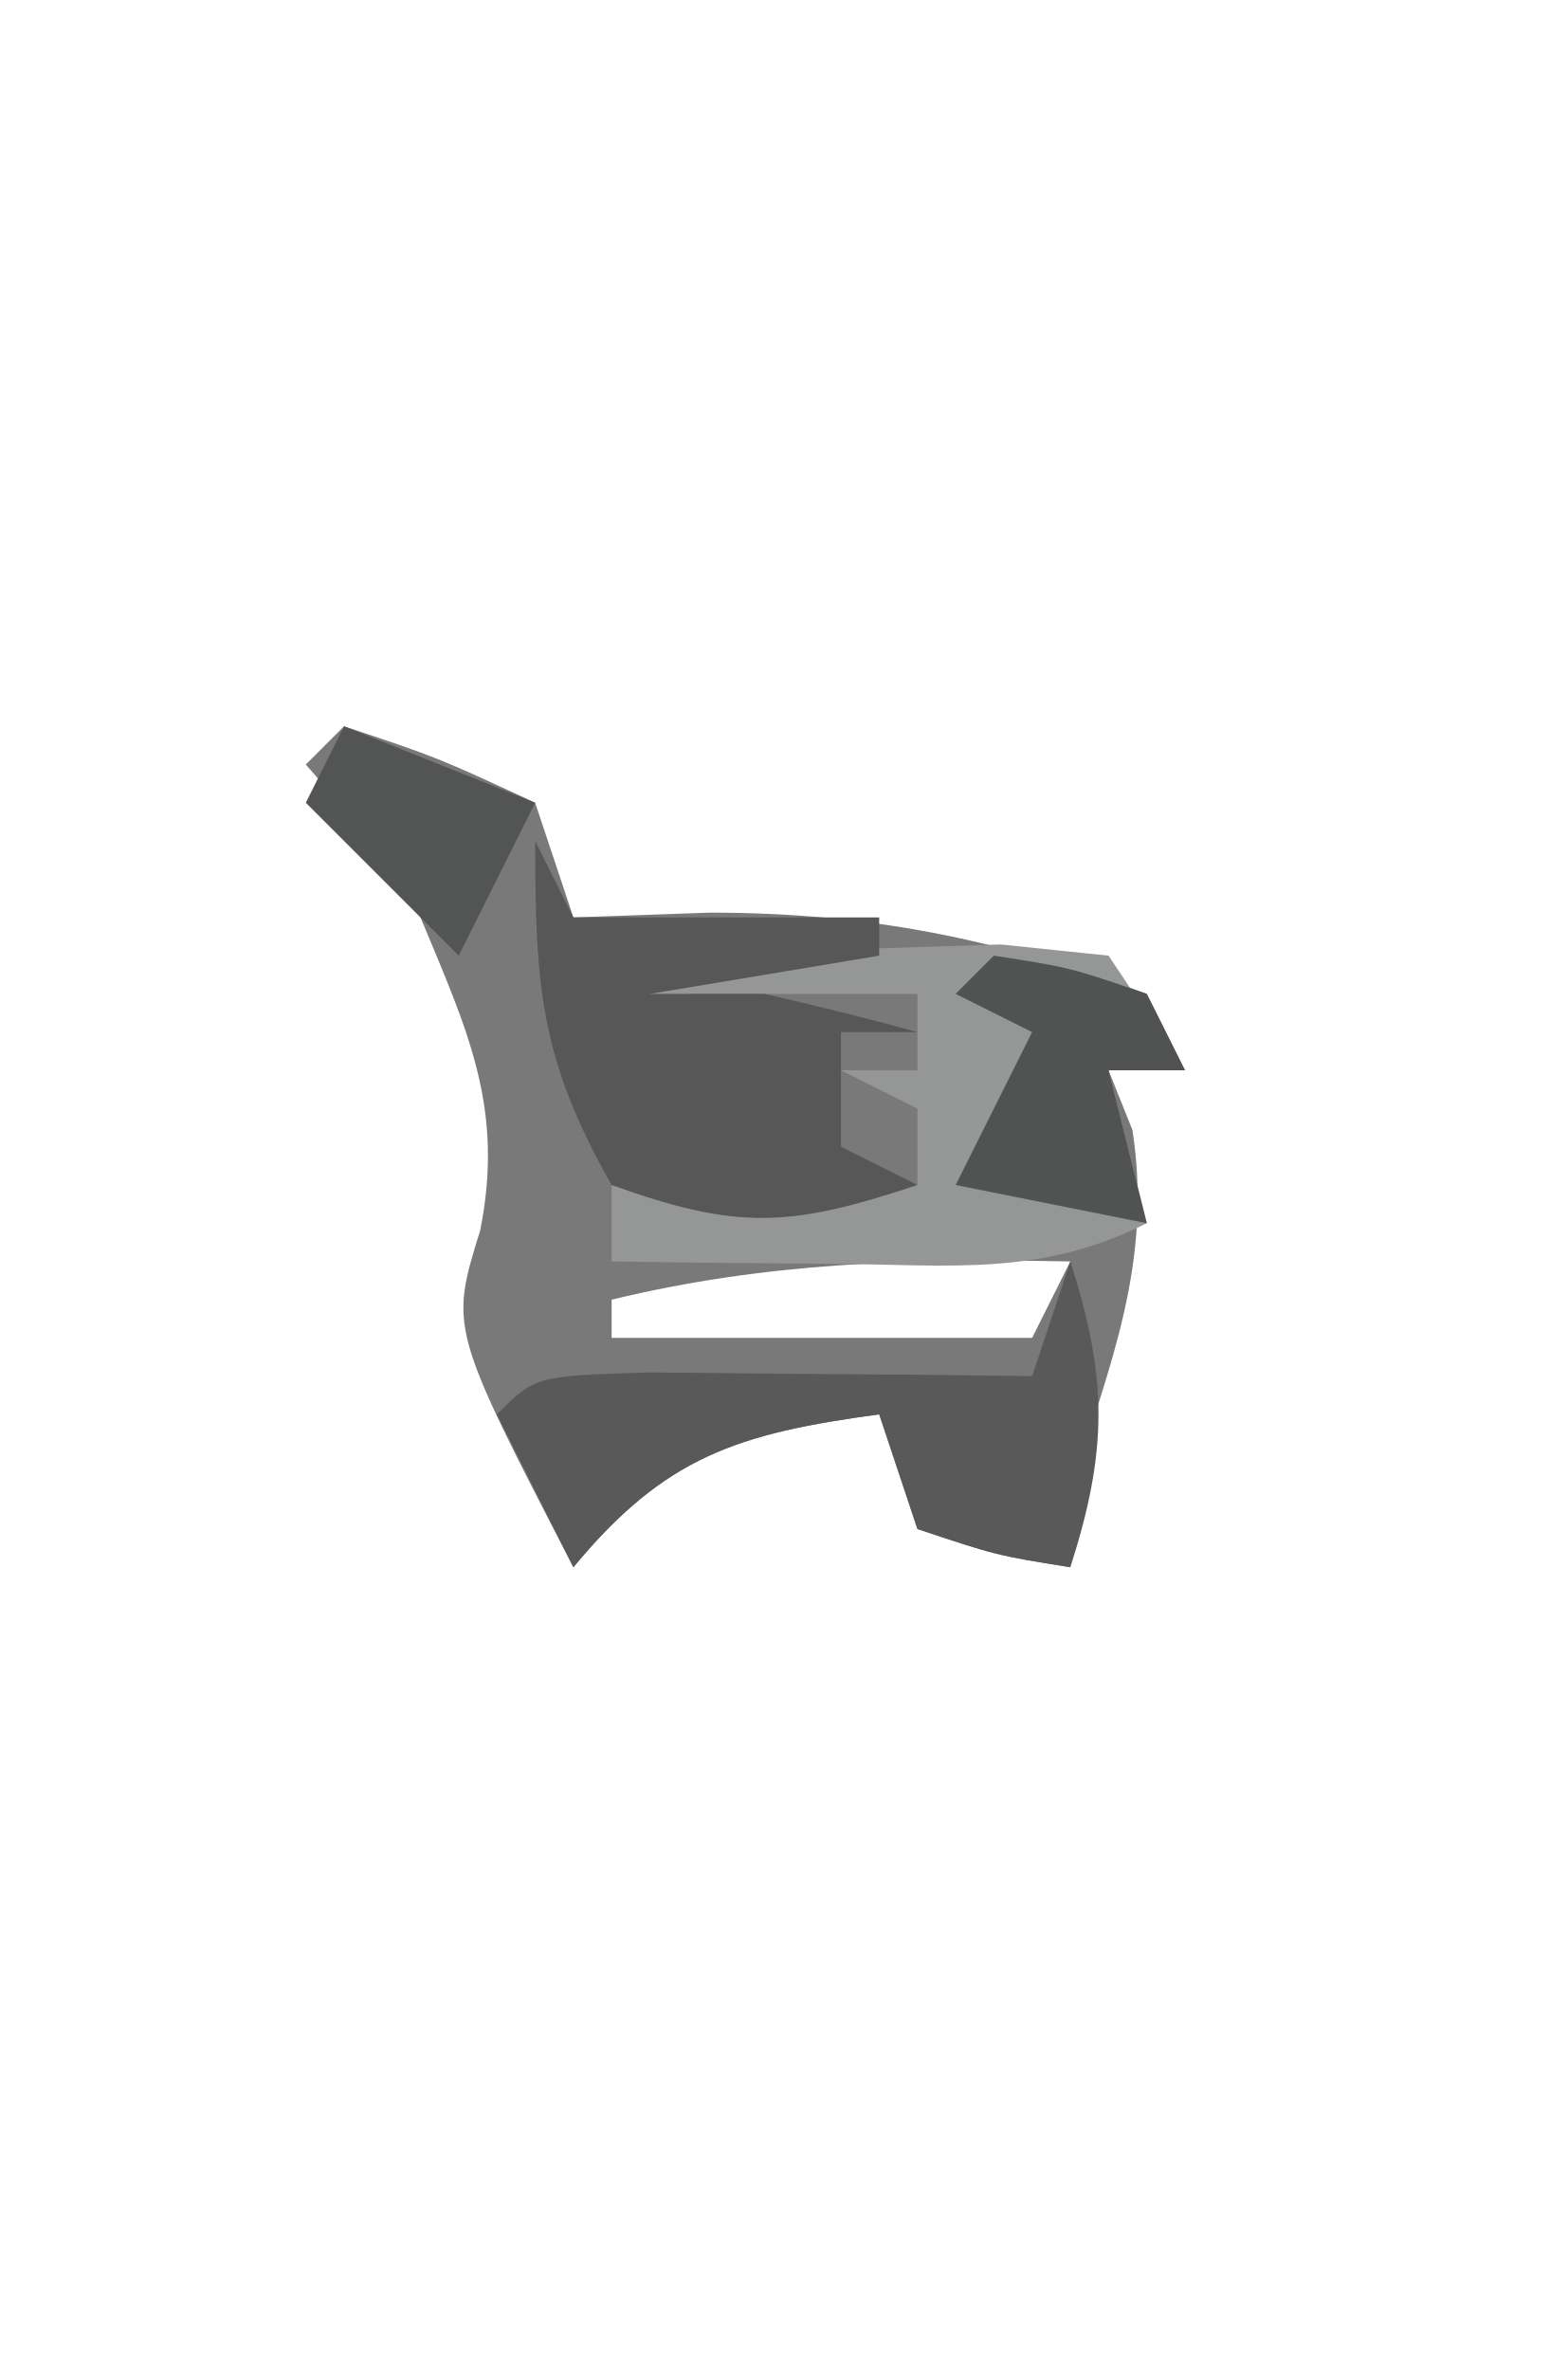
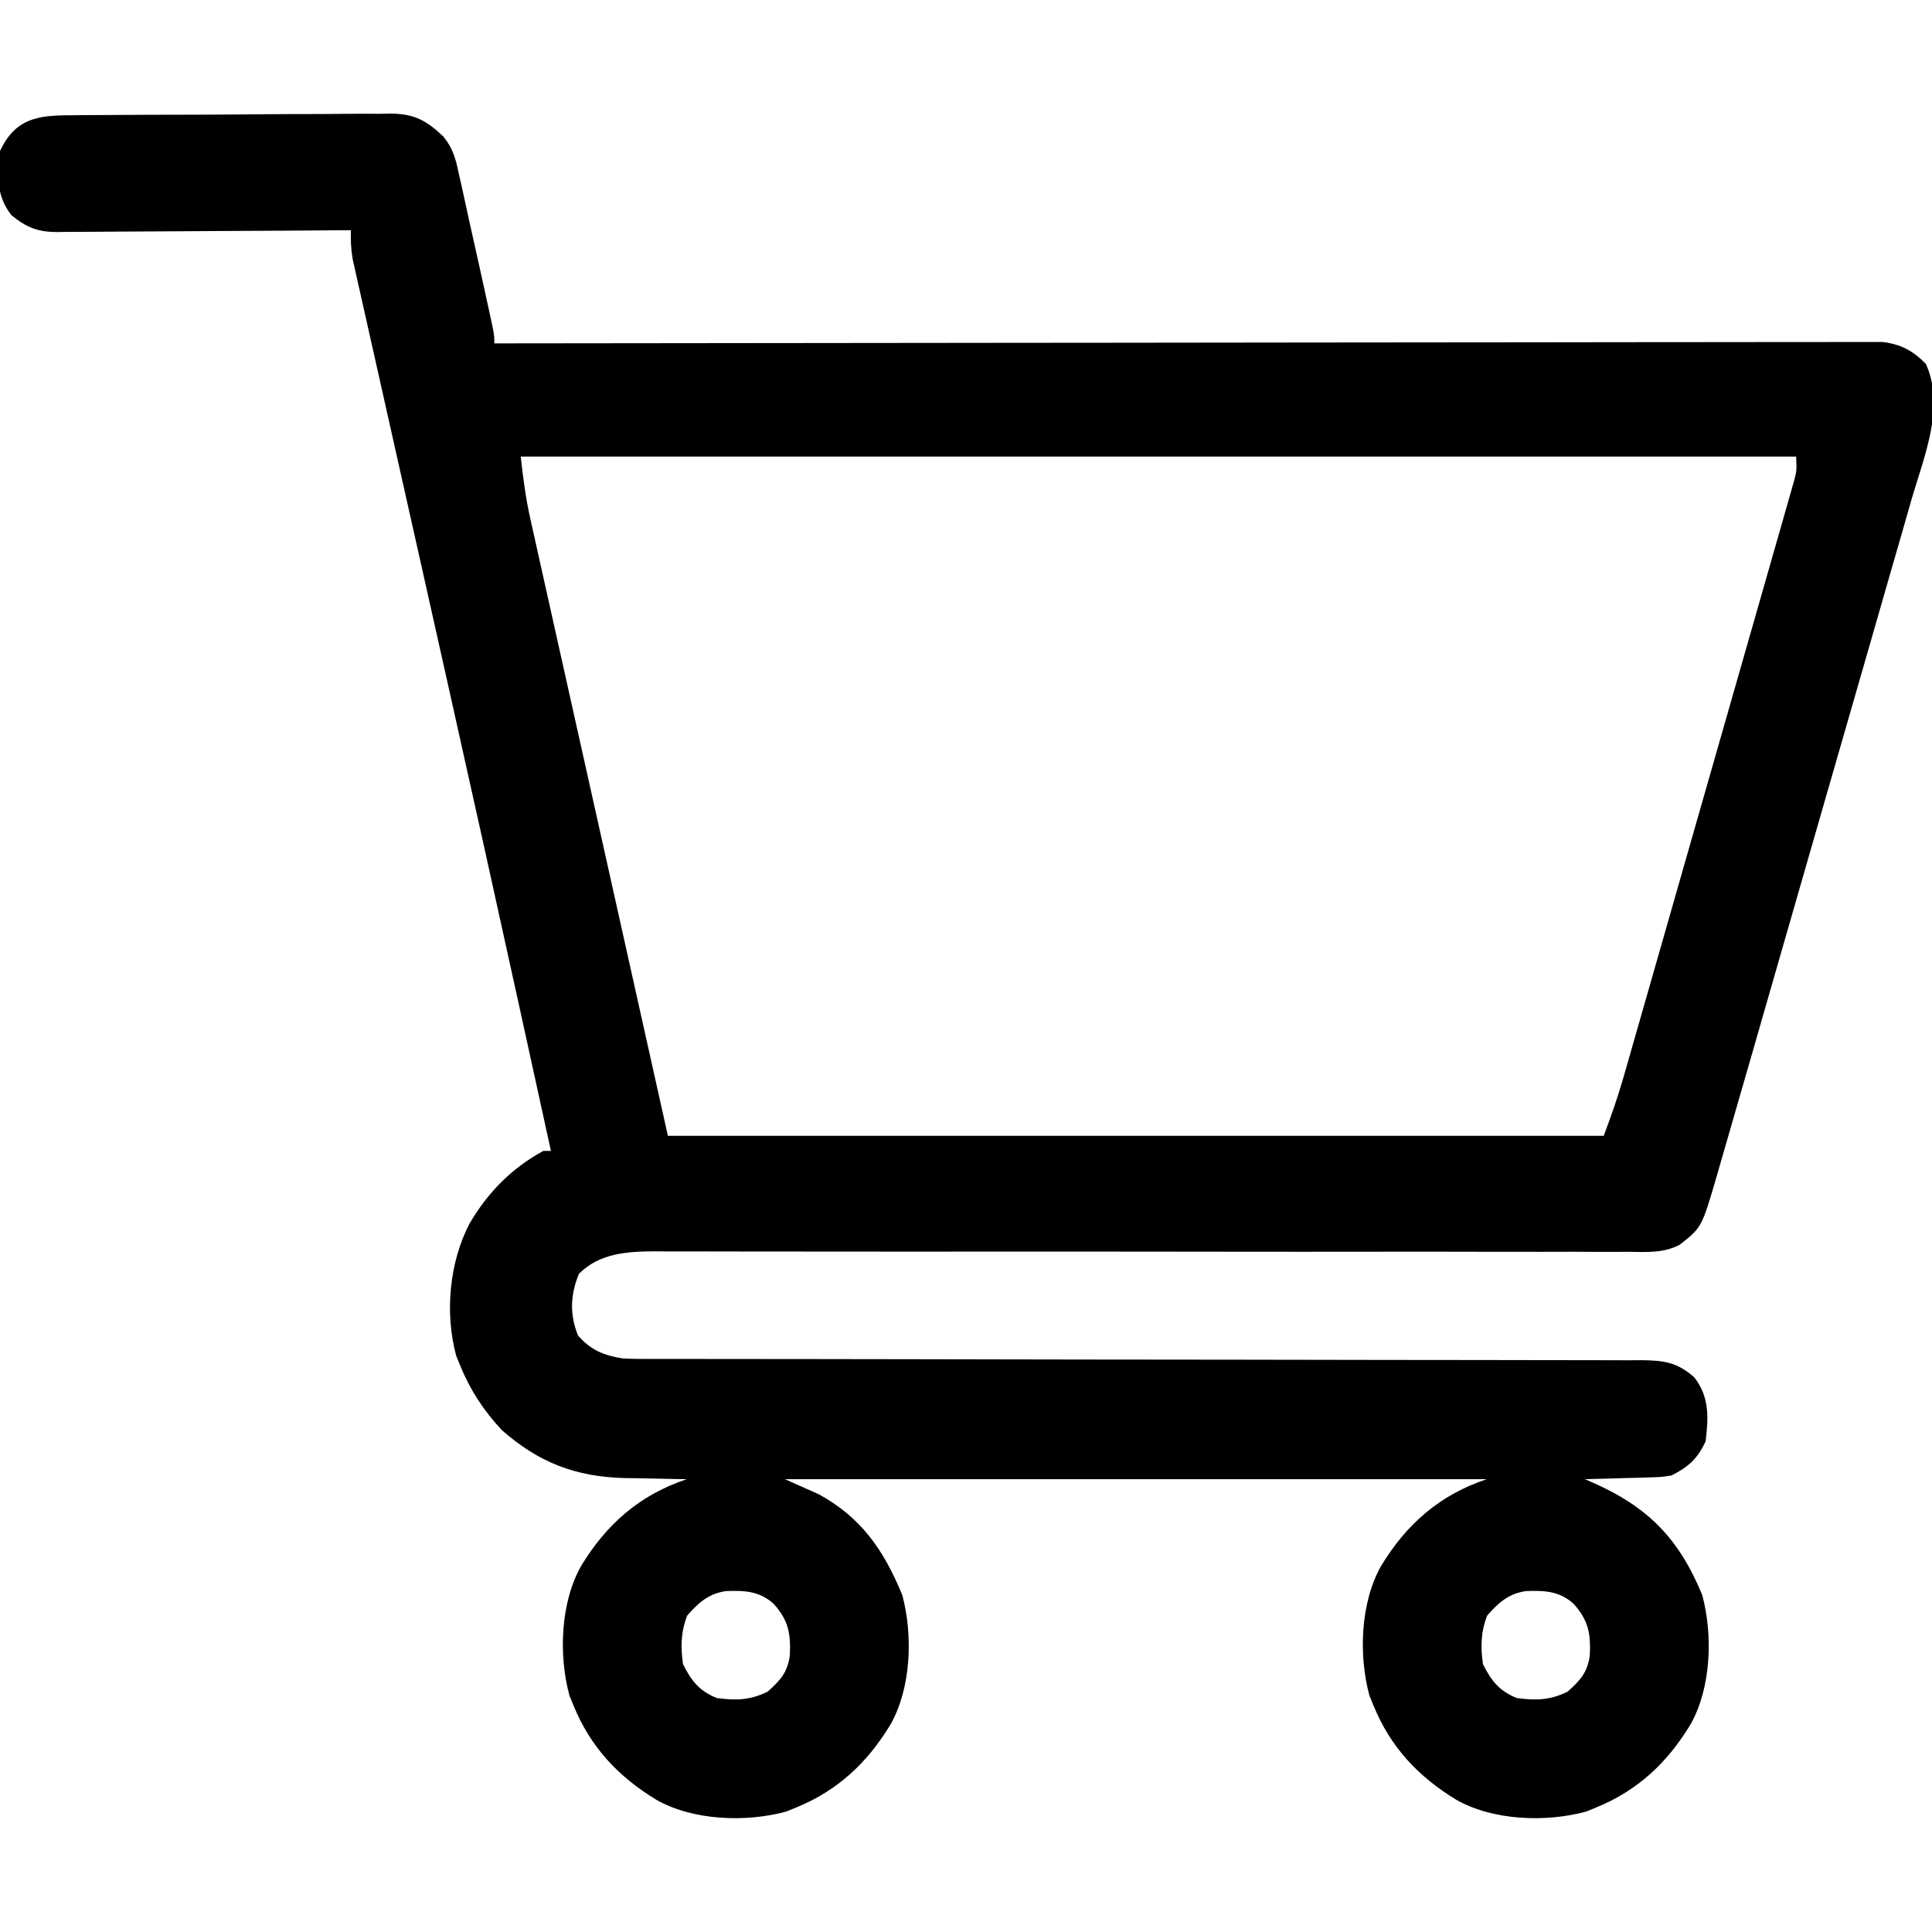
- <svg xmlns="http://www.w3.org/2000/svg" version="1.1" width="41" height="62">
-   <path d="M0 0 C2.438 0.812 2.438 0.812 5 2 C5.33 2.99 5.66 3.98 6 5 C7.763 4.938 7.763 4.938 9.562 4.875 C13.748 4.875 17.071 5.557 21 7 C21.33 7.66 21.66 8.32 22 9 C21.34 9 20.68 9 20 9 C20.206 9.516 20.413 10.031 20.625 10.562 C21.158 14.029 20.041 16.693 19 20 C19 20.66 19 21.32 19 22 C17.062 21.688 17.062 21.688 15 21 C14.67 20.01 14.34 19.02 14 18 C10.312 18.498 8.395 19.101 6 22 C2.767 15.75 2.767 15.75 3.562 13.188 C4.201 9.994 3.237 7.968 2 5 C0.484 2.698 0.484 2.698 -1 1 C-0.67 0.67 -0.34 0.34 0 0 Z M7 15 C7 15.33 7 15.66 7 16 C10.63 16 14.26 16 18 16 C18.33 15.34 18.66 14.68 19 14 C14.839 13.918 11.053 14.018 7 15 Z " fill="#797979" transform="translate(9,19)" />
-   <path d="M0 0 C1.958 -0.081 3.916 -0.139 5.875 -0.188 C7.511 -0.24 7.511 -0.24 9.18 -0.293 C10.11 -0.196 11.041 -0.1 12 0 C12.66 0.99 13.32 1.98 14 3 C13.34 3 12.68 3 12 3 C12.33 4.32 12.66 5.64 13 7 C10.235 8.382 7.954 8.095 4.875 8.062 C3.779 8.053 2.684 8.044 1.555 8.035 C0.29 8.018 0.29 8.018 -1 8 C-1 7.34 -1 6.68 -1 6 C1.64 6 4.28 6 7 6 C7 5.34 7 4.68 7 4 C6.34 3.67 5.68 3.34 5 3 C5.66 3 6.32 3 7 3 C7 2.34 7 1.68 7 1 C5.02 1 3.04 1 1 1 C0.67 1.66 0.34 2.32 0 3 C0 2.01 0 1.02 0 0 Z " fill="#959696" transform="translate(17,25)" />
-   <path d="M0 0 C0.981 3.053 0.981 4.947 0 8 C-1.938 7.688 -1.938 7.688 -4 7 C-4.33 6.01 -4.66 5.02 -5 4 C-8.688 4.498 -10.605 5.101 -13 8 C-13.66 6.68 -14.32 5.36 -15 4 C-14 3 -14 3 -11.059 2.902 C-9.266 2.92 -9.266 2.92 -7.438 2.938 C-5.641 2.951 -5.641 2.951 -3.809 2.965 C-2.882 2.976 -1.955 2.988 -1 3 C-0.67 2.01 -0.34 1.02 0 0 Z " fill="#595959" transform="translate(28,33)" />
-   <path d="M0 0 C0.33 0.66 0.66 1.32 1 2 C3.64 2 6.28 2 9 2 C9 2.33 9 2.66 9 3 C7.02 3.33 5.04 3.66 3 4 C3.99 4 4.98 4 6 4 C7.34 4.306 8.675 4.635 10 5 C9.34 5 8.68 5 8 5 C8 5.99 8 6.98 8 8 C8.66 8.33 9.32 8.66 10 9 C6.653 10.116 5.289 10.181 2 9 C0.14 5.723 0 3.834 0 0 Z " fill="#575757" transform="translate(14,22)" />
-   <path d="M0 0 C2 0.312 2 0.312 4 1 C4.33 1.66 4.66 2.32 5 3 C4.34 3 3.68 3 3 3 C3.33 4.32 3.66 5.64 4 7 C2.35 6.67 0.7 6.34 -1 6 C-0.34 4.68 0.32 3.36 1 2 C0.34 1.67 -0.32 1.34 -1 1 C-0.67 0.67 -0.34 0.34 0 0 Z " fill="#515252" transform="translate(26,25)" />
-   <path d="M0 0 C2.475 0.99 2.475 0.99 5 2 C4.34 3.32 3.68 4.64 3 6 C1.68 4.68 0.36 3.36 -1 2 C-0.67 1.34 -0.34 0.68 0 0 Z " fill="#535454" transform="translate(9,19)" />
-   <path d="" fill="#000000" transform="translate(0,0)" />
-   <path d="" fill="#000000" transform="translate(0,0)" />
-   <path d="" fill="#000000" transform="translate(0,0)" />
-   <path d="" fill="#000000" transform="translate(0,0)" />
-   <path d="" fill="#000000" transform="translate(0,0)" />
-   <path d="" fill="#000000" transform="translate(0,0)" />
-   <path d="" fill="#000000" transform="translate(0,0)" />
-   <path d="" fill="#000000" transform="translate(0,0)" />
-   <path d="" fill="#000000" transform="translate(0,0)" />
+ <svg xmlns="http://www.w3.org/2000/svg" version="1.1" width="512" height="512">
+   <path d="M0 0 C0.983 -0.012 1.965 -0.023 2.978 -0.035 C6.224 -0.069 9.469 -0.08 12.716 -0.087 C14.976 -0.1 17.237 -0.112 19.497 -0.125 C24.236 -0.147 28.974 -0.157 33.713 -0.159 C39.776 -0.164 45.838 -0.216 51.901 -0.279 C56.57 -0.32 61.239 -0.329 65.909 -0.329 C68.144 -0.335 70.379 -0.352 72.613 -0.38 C75.744 -0.417 78.873 -0.409 82.004 -0.391 C82.921 -0.411 83.838 -0.432 84.783 -0.453 C90.993 -0.352 94.151 1.325 98.645 5.587 C101.165 8.617 101.999 11.58 102.759 15.389 C102.939 16.169 103.12 16.949 103.306 17.752 C103.719 19.563 104.117 21.376 104.503 23.193 C105.168 26.321 105.862 29.44 106.564 32.56 C108.016 39.009 109.447 45.463 110.841 51.924 C111.233 53.738 111.233 53.738 111.633 55.589 C112.196 58.452 112.196 58.452 112.196 60.452 C112.979 60.451 113.762 60.449 114.568 60.448 C160.938 60.381 207.309 60.33 253.679 60.298 C259.244 60.295 264.81 60.291 270.375 60.287 C271.483 60.286 272.591 60.285 273.732 60.284 C291.682 60.271 309.633 60.248 327.583 60.22 C345.995 60.192 364.408 60.175 382.82 60.169 C394.186 60.165 405.551 60.152 416.917 60.128 C424.706 60.112 432.495 60.107 440.284 60.111 C444.781 60.113 449.278 60.11 453.775 60.094 C457.89 60.079 462.006 60.079 466.121 60.089 C467.612 60.09 469.102 60.086 470.592 60.077 C472.616 60.065 474.64 60.073 476.664 60.083 C478.351 60.081 478.351 60.081 480.072 60.079 C484.932 60.659 488.176 62.405 491.571 65.889 C496.726 77.19 491.098 90.427 487.828 101.613 C487.25 103.633 486.674 105.653 486.098 107.673 C484.54 113.131 482.963 118.584 481.381 124.035 C479.726 129.752 478.088 135.473 476.448 141.194 C473.694 150.794 470.928 160.391 468.153 169.985 C464.594 182.293 461.054 194.606 457.52 206.921 C454.478 217.524 451.427 228.124 448.375 238.724 C447.396 242.125 446.418 245.526 445.44 248.928 C443.902 254.274 442.36 259.618 440.813 264.961 C440.247 266.92 439.682 268.879 439.119 270.839 C438.349 273.518 437.574 276.194 436.797 278.87 C436.576 279.643 436.355 280.416 436.128 281.212 C432.178 294.735 432.178 294.735 426.344 299.313 C422.074 301.577 417.591 301.261 412.861 301.191 C411.159 301.202 411.159 301.202 409.422 301.212 C405.622 301.229 401.824 301.203 398.025 301.177 C395.299 301.177 392.574 301.186 389.849 301.195 C383.981 301.209 378.114 301.201 372.247 301.18 C363.753 301.148 355.261 301.153 346.768 301.167 C332.974 301.189 319.181 301.187 305.388 301.167 C304.563 301.166 303.738 301.164 302.888 301.163 C301.649 301.161 301.649 301.161 300.384 301.16 C288.678 301.143 276.971 301.132 265.265 301.128 C264.03 301.127 264.03 301.127 262.77 301.127 C249.029 301.123 235.289 301.13 221.549 301.144 C213.08 301.152 204.611 301.148 196.141 301.127 C190.336 301.113 184.531 301.11 178.726 301.114 C175.379 301.117 172.032 301.112 168.685 301.097 C165.052 301.082 161.419 301.086 157.785 301.093 C156.734 301.084 155.684 301.075 154.601 301.066 C147.221 301.109 140.06 301.588 134.634 307.014 C132.325 312.535 132.128 317.81 134.384 323.389 C137.791 327.267 141.199 328.639 146.196 329.452 C147.841 329.538 149.489 329.578 151.136 329.579 C152.111 329.582 153.085 329.585 154.09 329.588 C155.153 329.587 156.216 329.585 157.311 329.583 C158.446 329.585 159.581 329.587 160.751 329.589 C164.563 329.595 168.376 329.594 172.188 329.594 C174.918 329.596 177.648 329.6 180.378 329.604 C186.26 329.612 192.143 329.617 198.026 329.62 C207.324 329.626 216.622 329.643 225.92 329.662 C229.102 329.668 232.283 329.674 235.465 329.681 C236.26 329.682 237.055 329.684 237.874 329.685 C246.922 329.703 255.97 329.72 265.018 329.735 C265.845 329.736 266.672 329.737 267.524 329.739 C280.931 329.761 294.338 329.771 307.746 329.779 C321.512 329.787 335.278 329.81 349.044 329.847 C357.534 329.869 366.025 329.879 374.516 329.872 C380.333 329.869 386.15 329.881 391.968 329.903 C395.325 329.916 398.681 329.92 402.038 329.911 C405.677 329.902 409.315 329.918 412.954 329.939 C414.015 329.931 415.076 329.923 416.169 329.914 C422.161 329.98 425.635 330.451 430.196 334.452 C434.252 339.674 433.97 345.105 433.196 351.452 C431.006 356.075 428.691 358.155 424.196 360.452 C421.517 360.884 421.517 360.884 418.677 360.963 C417.144 361.017 417.144 361.017 415.581 361.071 C414.526 361.093 413.471 361.116 412.384 361.139 C411.309 361.173 410.235 361.207 409.128 361.243 C406.484 361.325 403.84 361.394 401.196 361.452 C402.09 361.837 402.09 361.837 403.002 362.23 C417.881 368.725 426.111 377.124 432.309 392.151 C435.177 402.824 434.672 416.779 429.196 426.452 C423.052 436.59 415.224 443.951 404.196 448.452 C403.327 448.809 402.458 449.166 401.563 449.534 C390.884 452.445 376.883 451.936 367.196 446.452 C357.057 440.307 349.697 432.479 345.196 421.452 C344.839 420.583 344.482 419.714 344.114 418.819 C341.203 408.14 341.711 394.139 347.196 384.452 C353.944 373.317 362.764 365.596 375.196 361.452 C313.816 361.452 252.436 361.452 189.196 361.452 C192.166 362.772 195.136 364.092 198.196 365.452 C209.549 371.657 215.468 380.412 220.309 392.151 C223.177 402.824 222.672 416.779 217.196 426.452 C211.052 436.59 203.224 443.951 192.196 448.452 C191.327 448.809 190.458 449.166 189.563 449.534 C178.884 452.445 164.883 451.936 155.196 446.452 C145.057 440.307 137.697 432.479 133.196 421.452 C132.839 420.583 132.482 419.714 132.114 418.819 C129.203 408.14 129.711 394.139 135.196 384.452 C141.944 373.317 150.764 365.596 163.196 361.452 C162.436 361.442 161.675 361.433 160.892 361.423 C157.389 361.369 153.886 361.286 150.384 361.202 C149.188 361.187 147.992 361.173 146.76 361.159 C133.716 360.803 124.03 357.093 114.196 348.452 C109.474 343.432 105.801 337.835 103.196 331.452 C102.838 330.574 102.479 329.696 102.11 328.792 C99.021 317.505 100.258 303.986 105.637 293.694 C110.487 285.435 116.757 279.05 125.196 274.452 C125.856 274.452 126.516 274.452 127.196 274.452 C124.768 263.339 122.334 252.227 119.898 241.116 C119.473 239.18 119.049 237.244 118.624 235.308 C112.367 206.76 106.04 178.227 99.656 149.706 C98.522 144.641 97.39 139.576 96.257 134.511 C95.5 131.128 94.743 127.745 93.987 124.363 C93.799 123.525 93.612 122.688 93.419 121.825 C91.149 111.676 88.875 101.528 86.595 91.381 C85.143 84.915 83.694 78.448 82.248 71.98 C81.401 68.192 80.552 64.404 79.698 60.618 C78.908 57.114 78.123 53.608 77.342 50.102 C76.921 48.219 76.495 46.337 76.068 44.455 C75.819 43.334 75.571 42.214 75.314 41.059 C75.097 40.091 74.88 39.122 74.656 38.124 C74.206 35.508 74.11 33.1 74.196 30.452 C72.637 30.465 72.637 30.465 71.047 30.479 C61.248 30.56 51.449 30.62 41.65 30.659 C36.612 30.68 31.575 30.708 26.537 30.753 C21.674 30.797 16.812 30.821 11.949 30.831 C10.095 30.839 8.241 30.853 6.387 30.875 C3.787 30.904 1.188 30.908 -1.412 30.906 C-2.558 30.927 -2.558 30.927 -3.727 30.949 C-8.905 30.91 -11.815 29.716 -15.804 26.452 C-19.86 21.229 -19.578 15.798 -18.804 9.452 C-14.691 0.769 -8.753 0.002 0 0 Z M119.196 90.452 C119.839 96.238 120.509 101.421 121.759 107.026 C121.915 107.73 122.07 108.434 122.231 109.16 C122.749 111.498 123.273 113.834 123.798 116.171 C124.179 117.884 124.559 119.597 124.94 121.31 C125.955 125.879 126.975 130.447 127.998 135.014 C128.957 139.307 129.912 143.602 130.867 147.896 C133.659 160.436 136.459 172.975 139.259 185.514 C145.508 213.544 151.757 241.573 158.196 270.452 C240.036 270.452 321.876 270.452 406.196 270.452 C408.13 265.294 409.873 260.397 411.379 255.139 C411.578 254.449 411.776 253.759 411.981 253.048 C412.638 250.761 413.29 248.473 413.943 246.185 C414.416 244.535 414.889 242.885 415.363 241.236 C416.643 236.774 417.918 232.311 419.193 227.848 C420.258 224.12 421.325 220.392 422.392 216.664 C424.908 207.874 427.42 199.082 429.93 190.291 C432.52 181.219 435.117 172.148 437.716 163.079 C439.95 155.287 442.179 147.494 444.404 139.7 C445.733 135.047 447.064 130.394 448.398 125.743 C449.651 121.374 450.9 117.004 452.144 112.633 C452.601 111.028 453.061 109.424 453.522 107.82 C454.151 105.634 454.773 103.445 455.394 101.257 C455.744 100.032 456.094 98.807 456.455 97.545 C457.351 94.334 457.351 94.334 457.196 90.452 C345.656 90.452 234.116 90.452 119.196 90.452 Z M163.321 397.577 C161.631 401.895 161.536 405.878 162.196 410.452 C164.359 414.858 166.593 417.65 171.196 419.452 C176.239 420.136 180.027 420.026 184.634 417.764 C187.993 414.733 189.89 412.71 190.512 408.12 C190.778 402.402 190.165 398.849 186.196 394.452 C182.359 391.066 178.562 390.939 173.634 391.1 C168.971 391.773 166.344 394.15 163.321 397.577 Z M375.321 397.577 C373.631 401.895 373.536 405.878 374.196 410.452 C376.359 414.858 378.593 417.65 383.196 419.452 C388.239 420.136 392.027 420.026 396.634 417.764 C399.993 414.733 401.89 412.71 402.512 408.12 C402.778 402.402 402.165 398.849 398.196 394.452 C394.359 391.066 390.562 390.939 385.634 391.1 C380.971 391.773 378.344 394.15 375.321 397.577 Z " fill="#000000" transform="translate(18.80396,30.54834)" />
</svg>
